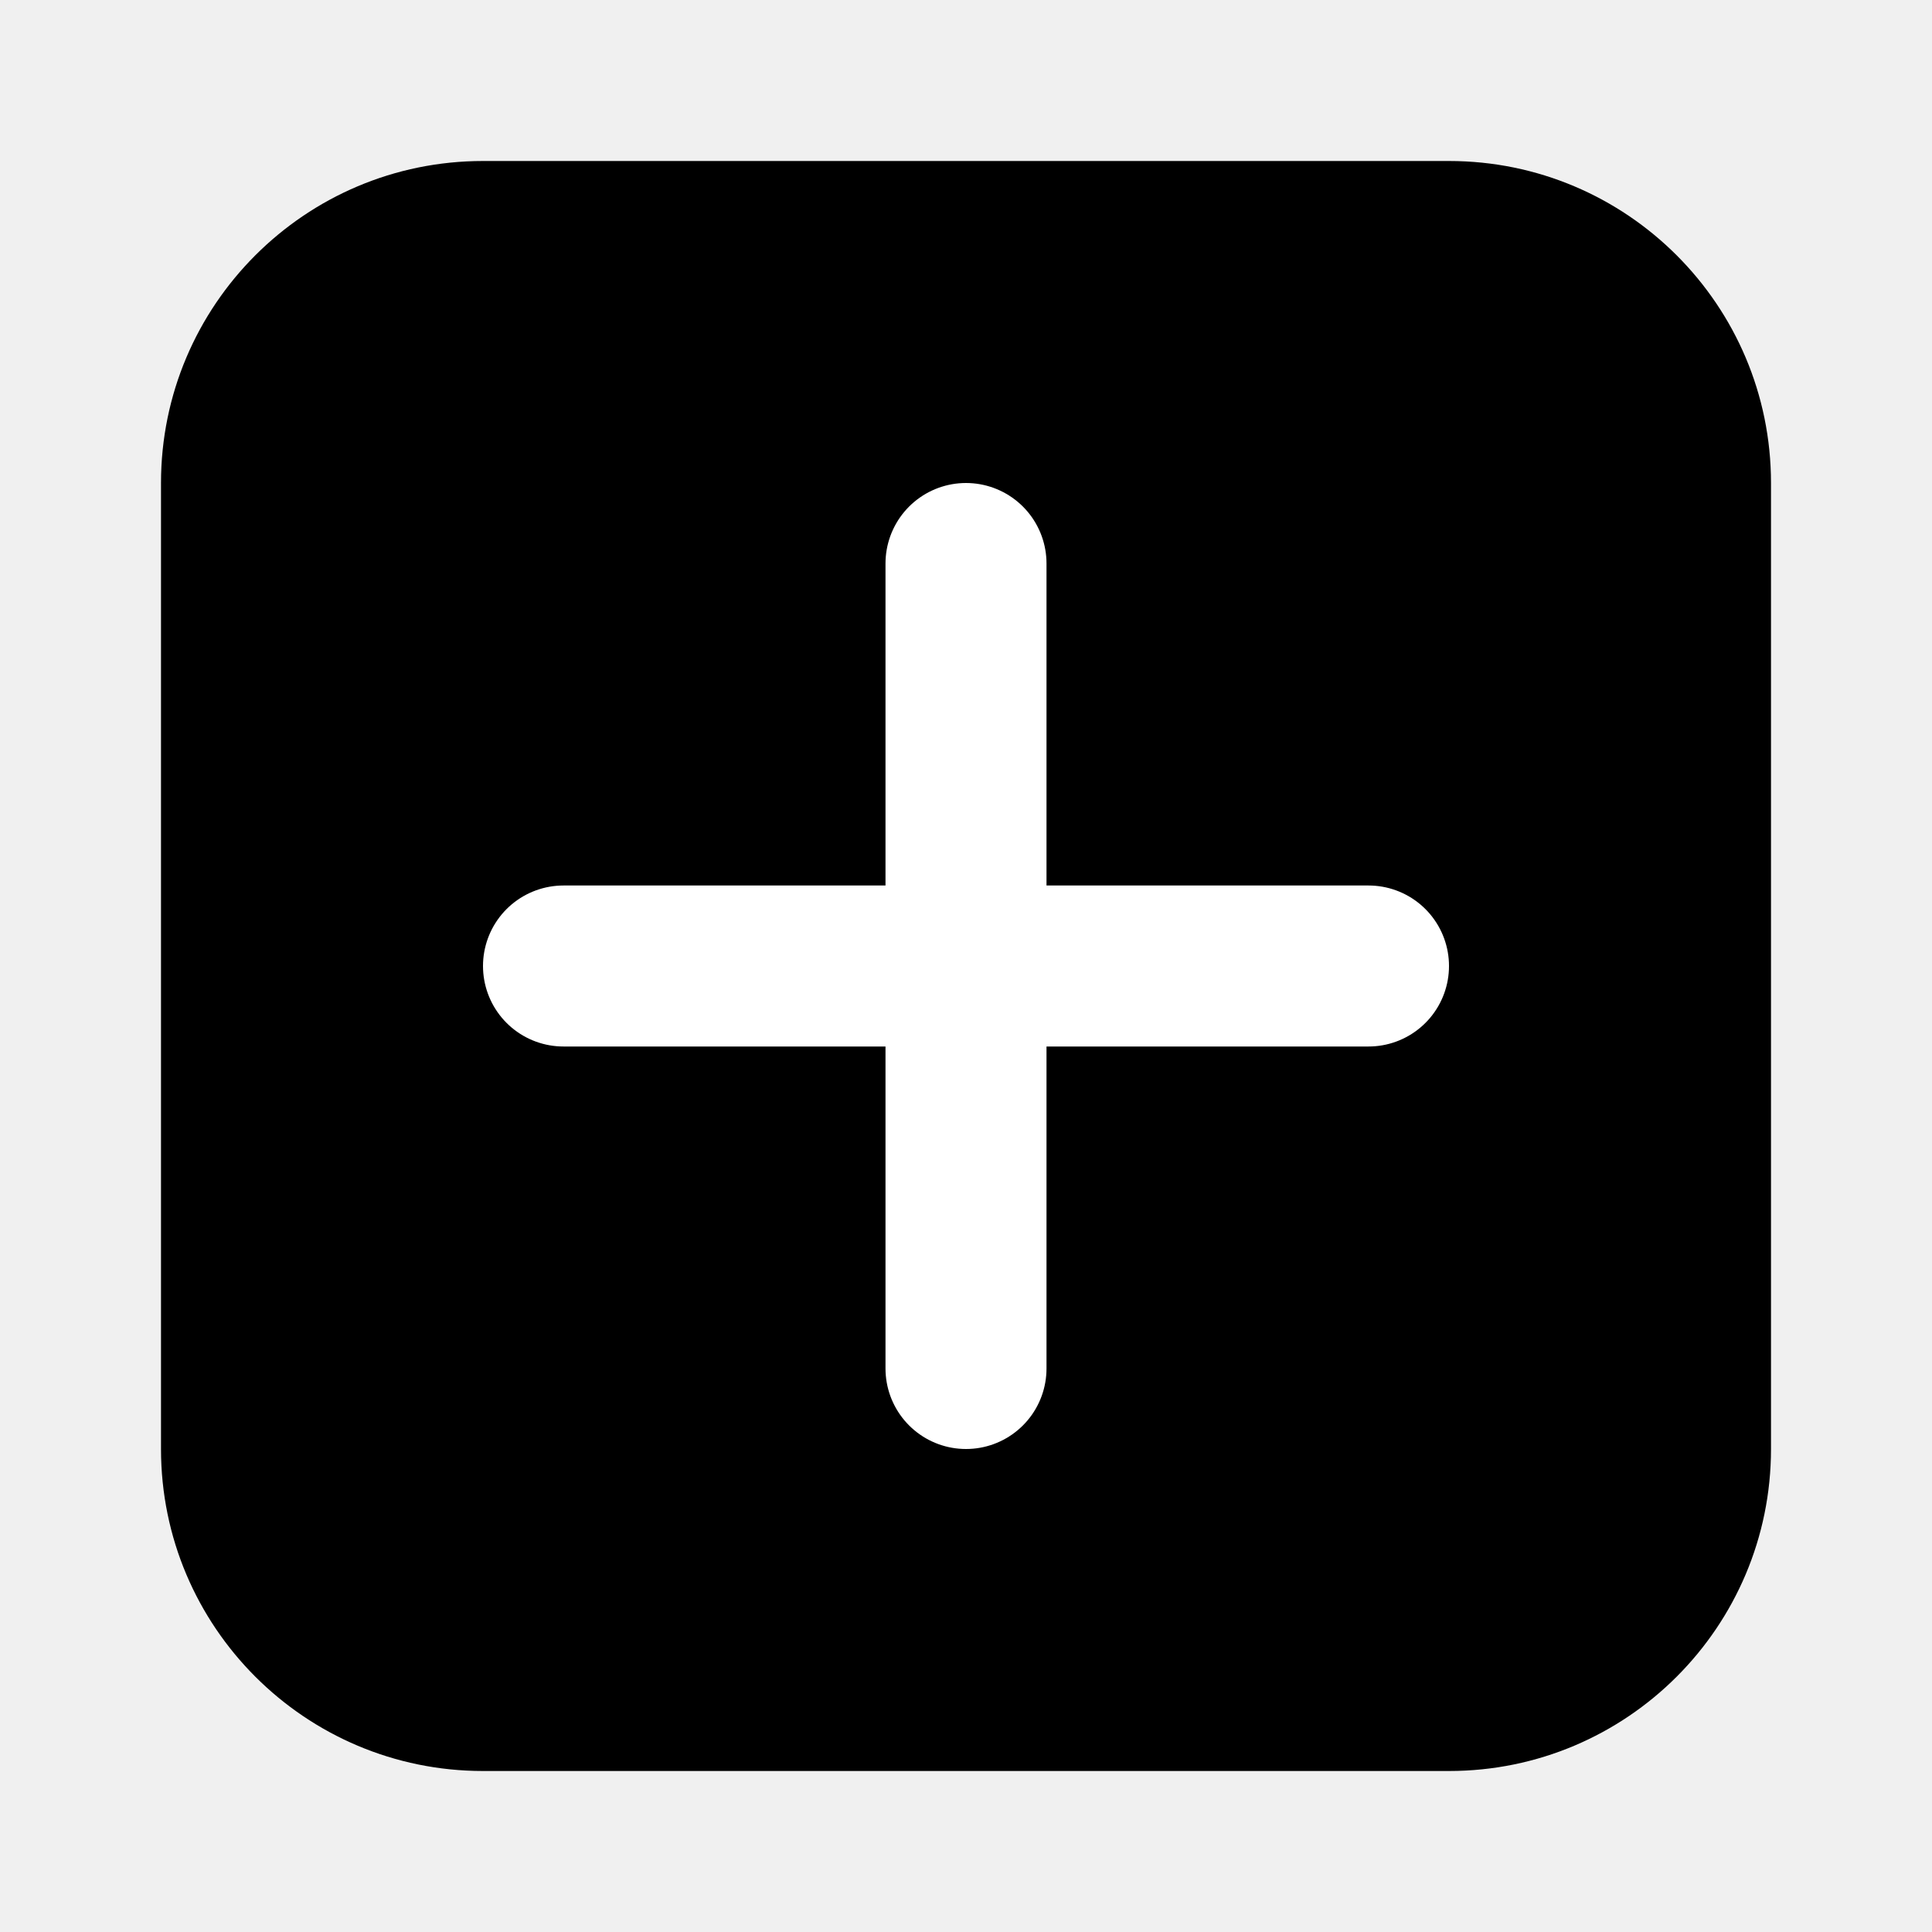
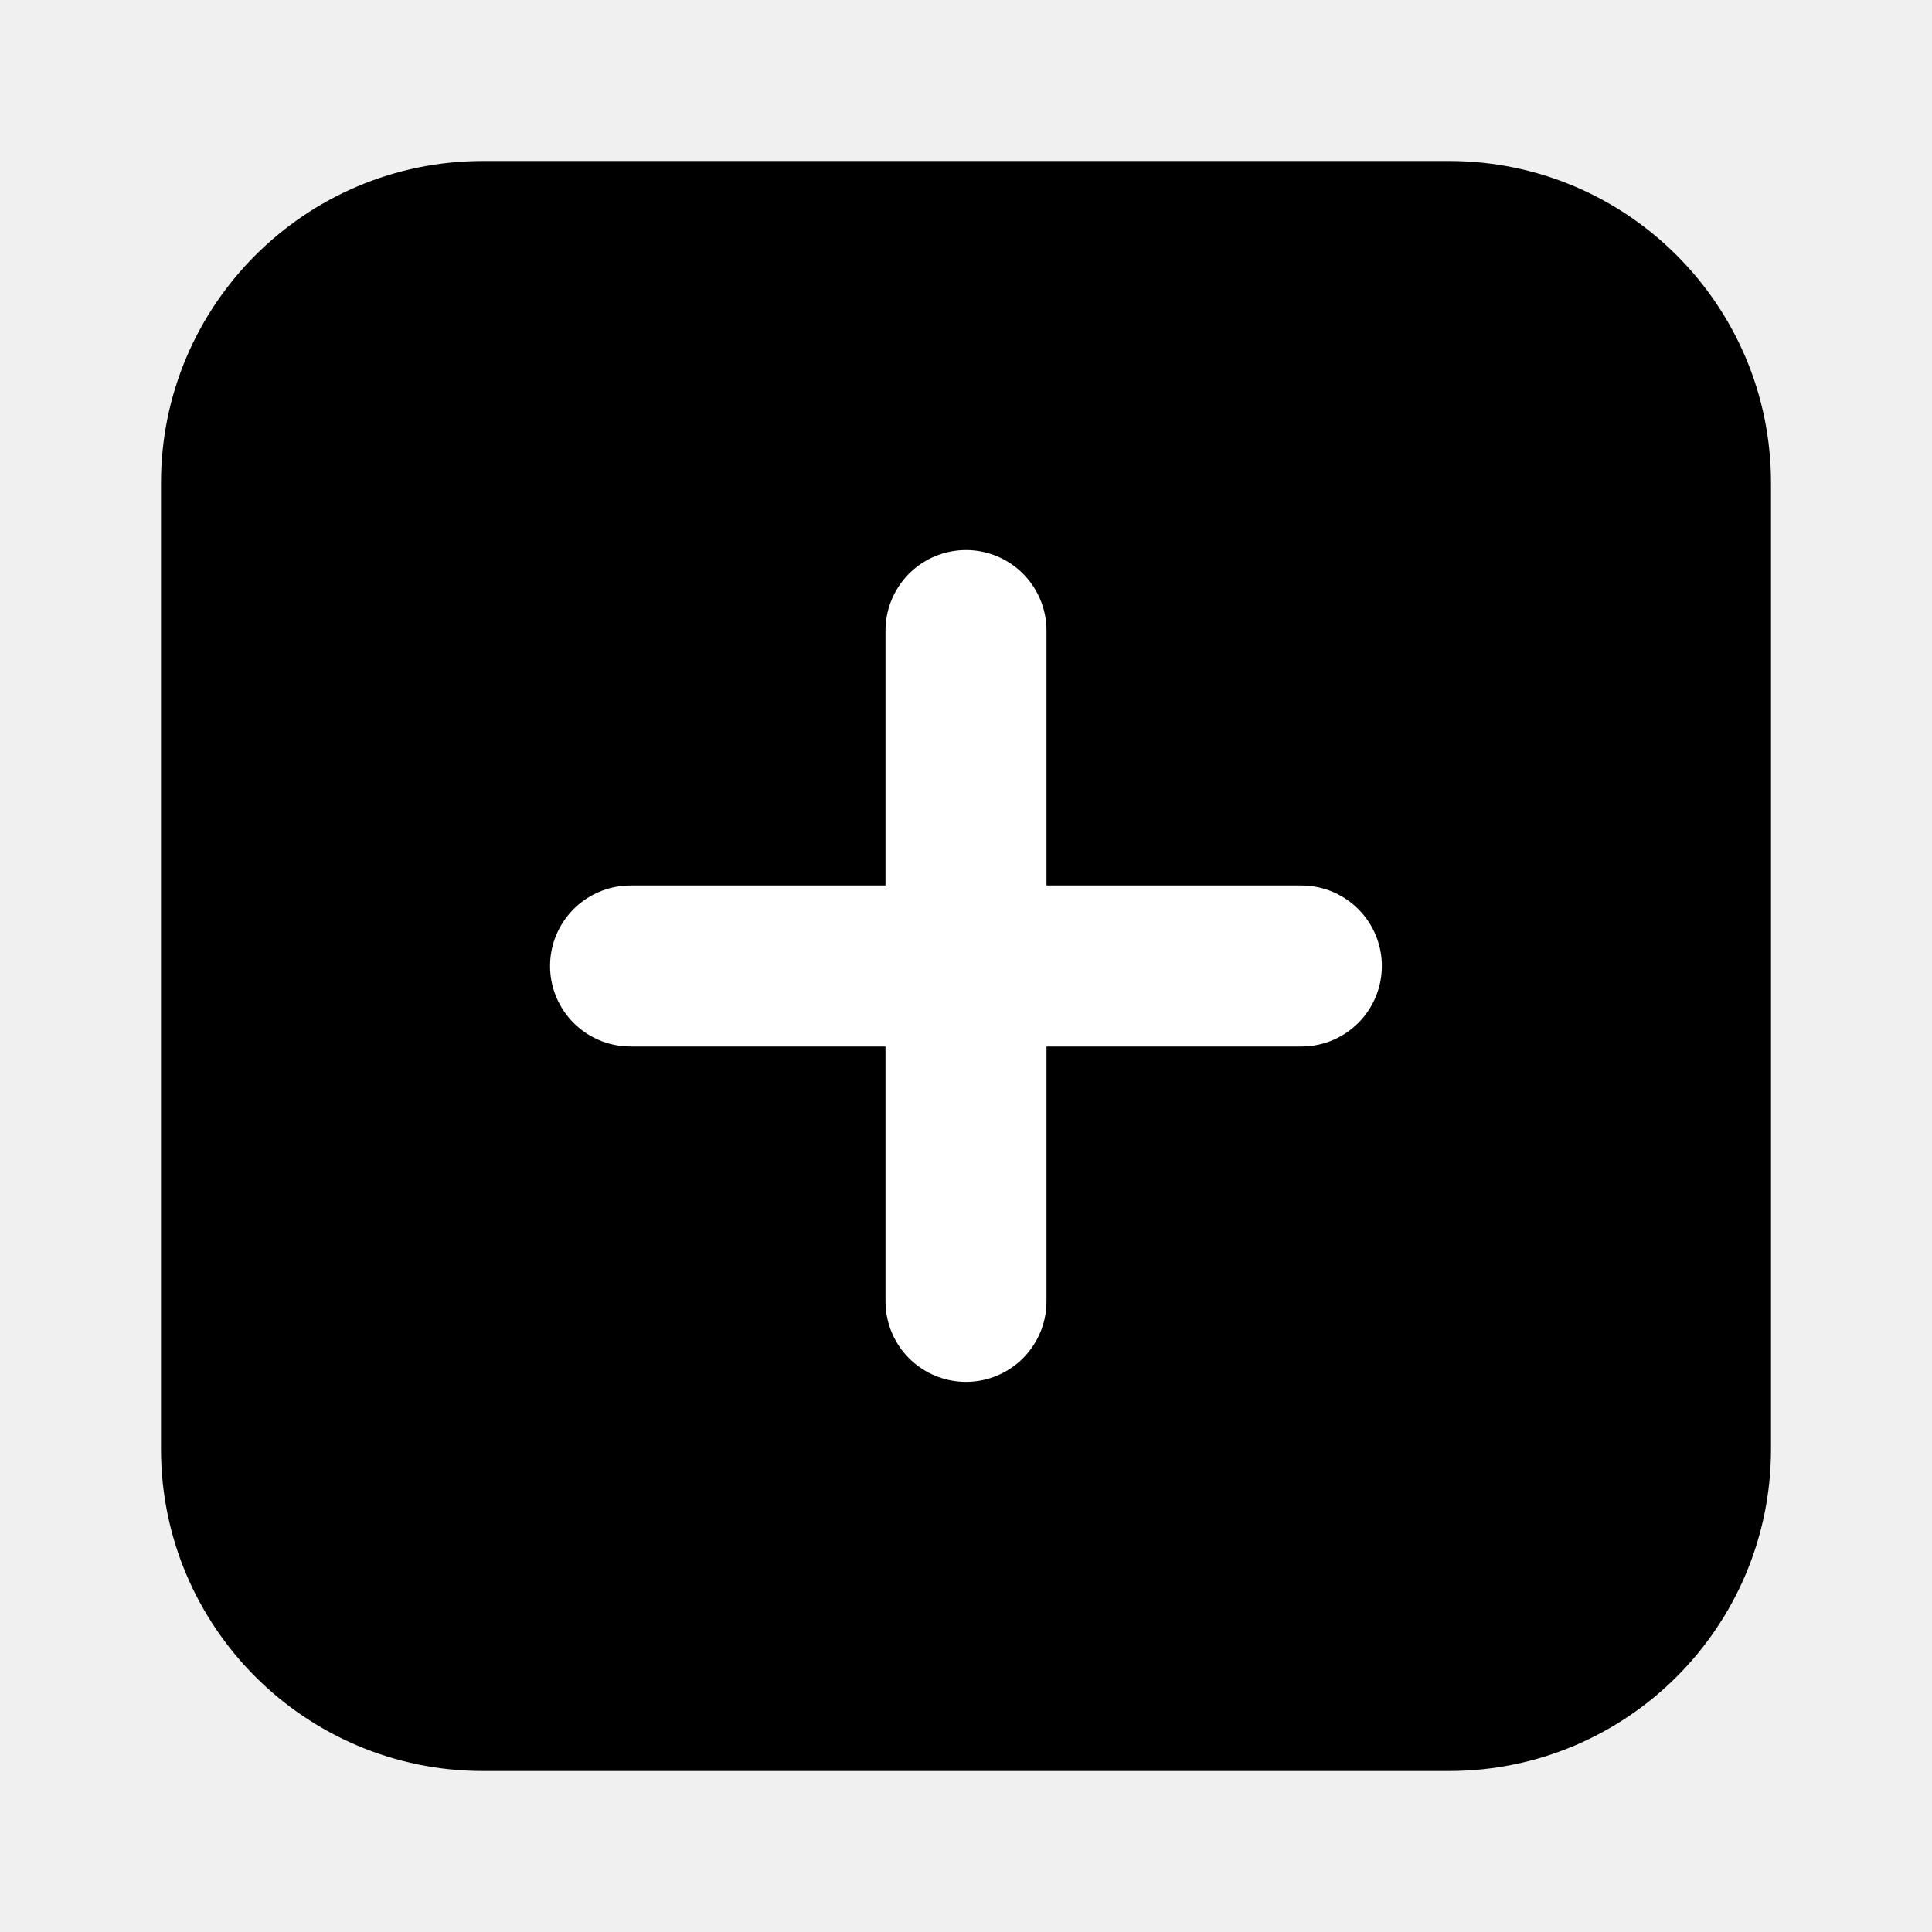
<svg xmlns="http://www.w3.org/2000/svg" viewBox="0 0 24 24" fill="none">
  <path d="M2 6c0-2.209 1.791-4 4-4h12c2.209 0 4 1.791 4 4v12c0 2.209-1.791 4-4 4H6c-2.209 0-4-1.791-4-4V6Z" fill="currentcolor" />
-   <path d="M12 7v10" stroke="white" stroke-width="2" stroke-linecap="round" stroke-linejoin="round" />
-   <path d="M7 12H17" stroke="white" stroke-width="2" stroke-linecap="round" stroke-linejoin="round" />
+   <path d="M12 7.833v8.333" stroke="white" stroke-width="2" stroke-linecap="round" stroke-linejoin="round" />
+   <path d="M7.833 12h8.333" stroke="white" stroke-width="2" stroke-linecap="round" stroke-linejoin="round" />
</svg>
